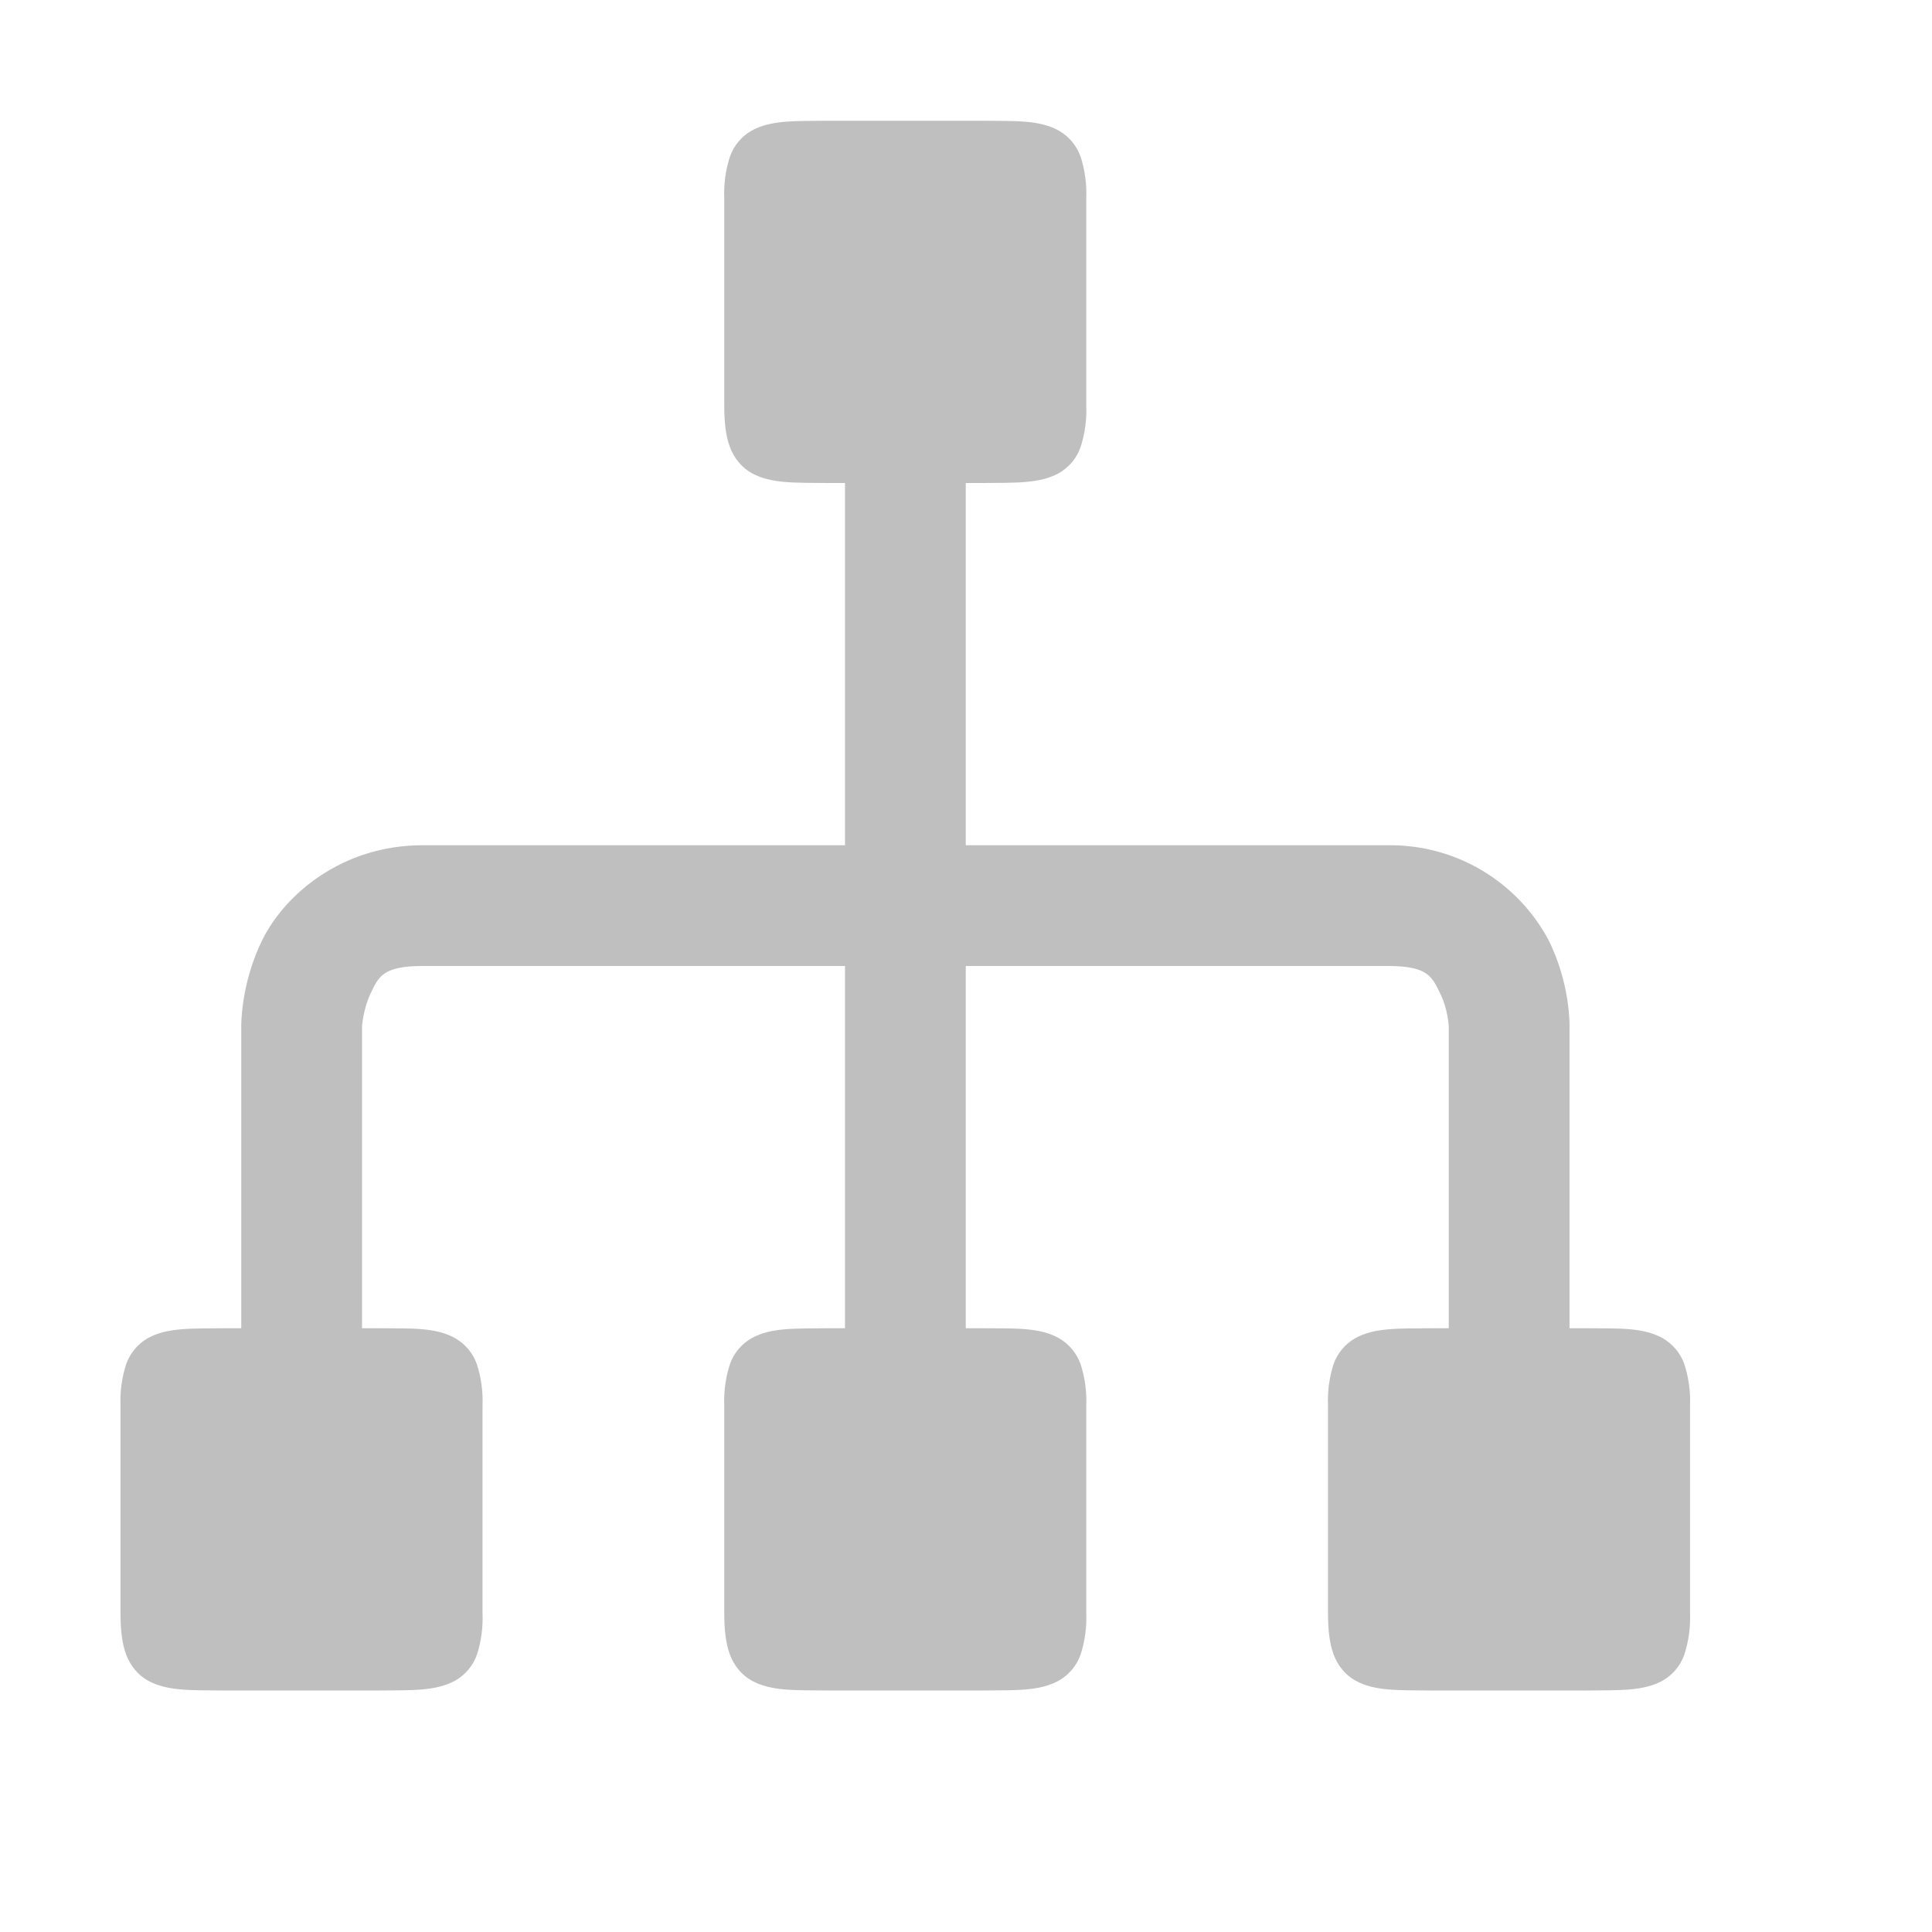
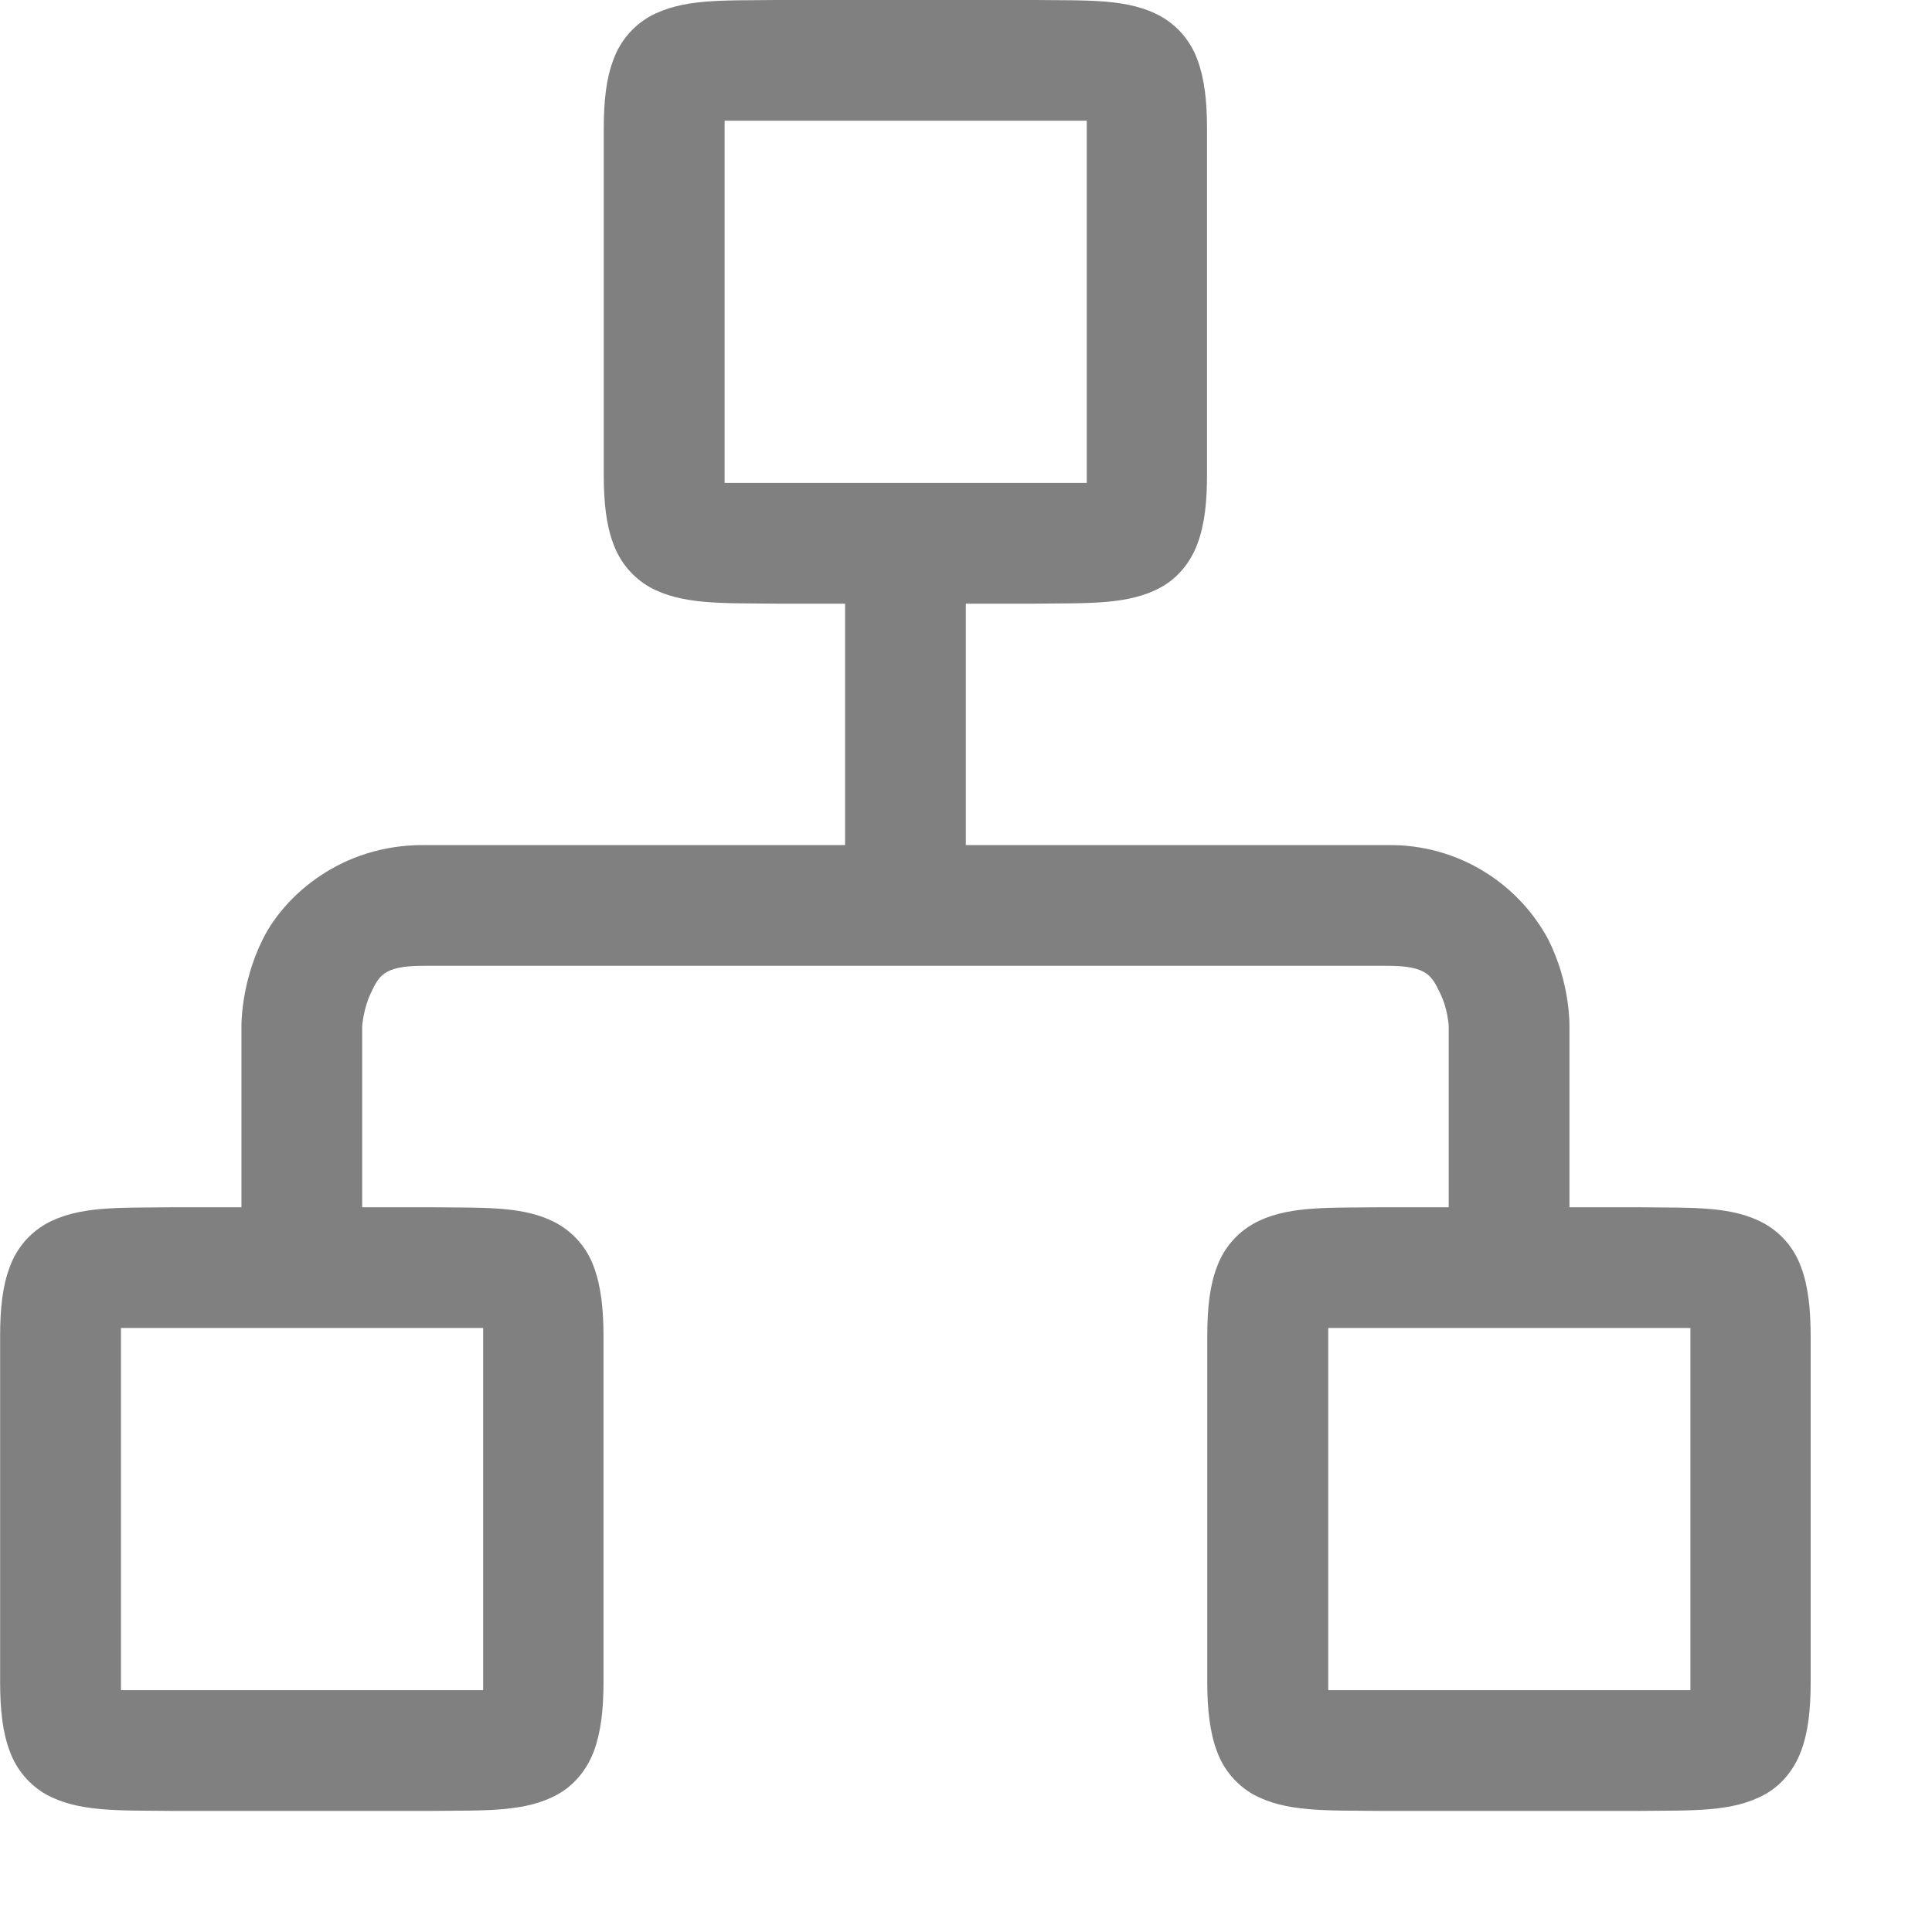
- <svg xmlns="http://www.w3.org/2000/svg" height="16" width="16">
-   <g color="#000" transform="translate(-1073 207)">
-     <path d="M1079.854-206c-.27.003-.468-.007-.63.082a.402.402 0 0 0-.179.215.99.99 0 0 0-.047.346v1.714c0 .141.012.252.047.346.035.094.1.17.18.215.161.089.36.079.629.082h.144v3h-3.5c-.666 0-1.137.408-1.322.777-.185.37-.178.723-.178.723v2.5h-.144c-.27.003-.468-.007-.63.082a.402.402 0 0 0-.179.215.99.99 0 0 0-.047.345v1.715c0 .141.012.252.047.346.035.094.1.17.18.215.161.089.36.079.629.082h1.287c.27-.003.467.007.629-.082a.402.402 0 0 0 .18-.215.99.99 0 0 0 .046-.346v-1.715a.99.99 0 0 0-.047-.345.404.404 0 0 0-.18-.215c-.16-.09-.359-.08-.628-.082h-.143v-2.5s.01-.145.072-.275c.065-.131.094-.225.428-.225h3.5v3h-.145c-.27.003-.467-.007-.628.082a.402.402 0 0 0-.18.215.99.99 0 0 0-.047.345v1.715c0 .141.012.252.047.346.035.094.099.17.18.215.161.089.359.079.628.082h1.288c.27-.003.467.007.628-.082a.402.402 0 0 0 .18-.215.99.99 0 0 0 .047-.346v-1.715a.99.99 0 0 0-.047-.345.404.404 0 0 0-.18-.215c-.16-.09-.359-.08-.628-.082h-.143v-3h3.5c.333 0 .362.094.428.225.065.13.072.275.072.275v2.5h-.145c-.27.003-.467-.007-.629.082a.402.402 0 0 0-.18.215.99.99 0 0 0-.046.345v1.715c0 .141.012.252.047.346.035.094.099.17.18.215.16.089.359.079.628.082h1.287c.27-.003.468.007.63-.082a.402.402 0 0 0 .179-.215.99.99 0 0 0 .047-.346v-1.715a.99.99 0 0 0-.047-.345.404.404 0 0 0-.18-.215c-.161-.09-.36-.08-.629-.082h-.142v-2.5s.01-.353-.178-.723a1.485 1.485 0 0 0-1.322-.777h-3.5v-3h.142c.27-.003.468.007.63-.082a.402.402 0 0 0 .179-.215.99.99 0 0 0 .047-.346v-1.714a.99.99 0 0 0-.047-.346.404.404 0 0 0-.18-.215c-.161-.09-.36-.079-.629-.082z" fill="gray" font-family="sans-serif" font-weight="400" opacity=".5" overflow="visible" style="line-height:normal;font-variant-ligatures:normal;font-variant-position:normal;font-variant-caps:normal;font-variant-numeric:normal;font-variant-alternates:normal;font-feature-settings:normal;text-indent:0;text-align:start;text-decoration-line:none;text-decoration-style:solid;text-decoration-color:#000;text-transform:none;text-orientation:mixed;shape-padding:0;isolation:auto;mix-blend-mode:normal;marker:none" white-space="normal" />
+ <svg xmlns="http://www.w3.org/2000/svg" height="16" width="16.003">
+   <g color="#000" transform="translate(-1072.998 207)">
+     <path d="M1079.426-207c-.45.005-.778-.012-1.047.137a.676.676 0 0 0-.3.357c-.06.157-.08.343-.08.578v2.858c0 .235.021.42.08.576a.677.677 0 0 0 .3.357c.269.148.597.132 1.047.137h.572v2h-3.5c-.666 0-1.137.408-1.322.777-.185.37-.178.723-.178.723v1.5h-.572c-.45.005-.778-.012-1.047.137a.676.676 0 0 0-.3.357c-.06.157-.08.343-.08.578v2.858c0 .235.021.42.08.576a.677.677 0 0 0 .3.357c.269.148.597.132 1.047.137h2.144c.45-.005.779.012 1.047-.137.135-.074.24-.2.3-.357.058-.157.08-.341.08-.576v-2.858c0-.235-.022-.421-.08-.578a.673.673 0 0 0-.3-.357c-.268-.15-.597-.132-1.046-.137h-.573v-1.5s.01-.145.072-.275c.065-.131.094-.225.428-.225h8c.333 0 .362.094.428.225.065.13.072.275.072.275v1.5h-.573c-.449.005-.778-.012-1.046.137a.676.676 0 0 0-.301.357c-.06.157-.08.343-.08.578v2.858c0 .235.022.42.08.576a.677.677 0 0 0 .3.357c.27.148.598.132 1.047.137h2.145c.45-.005.778.012 1.047-.137.134-.074.24-.2.299-.357.059-.157.08-.341.08-.576v-2.858c0-.235-.021-.421-.08-.578a.673.673 0 0 0-.3-.357c-.268-.15-.597-.132-1.046-.137h-.572v-1.5s.01-.353-.178-.723a1.485 1.485 0 0 0-1.322-.777h-3.5v-2h.572c.45-.005.778.012 1.047-.137.134-.074.24-.2.299-.357.059-.157.08-.341.08-.576v-2.858c0-.235-.021-.421-.08-.578a.673.673 0 0 0-.3-.357c-.268-.15-.597-.132-1.046-.137zm-.426 1h3v3h-3zm-5 10h3v3h-3zm10 0h3v3h-3z" fill="gray" font-family="sans-serif" font-weight="400" overflow="visible" style="line-height:normal;font-variant-ligatures:normal;font-variant-position:normal;font-variant-caps:normal;font-variant-numeric:normal;font-variant-alternates:normal;font-feature-settings:normal;text-indent:0;text-align:start;text-decoration-line:none;text-decoration-style:solid;text-decoration-color:#000;text-transform:none;text-orientation:mixed;shape-padding:0;isolation:auto;mix-blend-mode:normal;marker:none" white-space="normal" />
  </g>
</svg>
